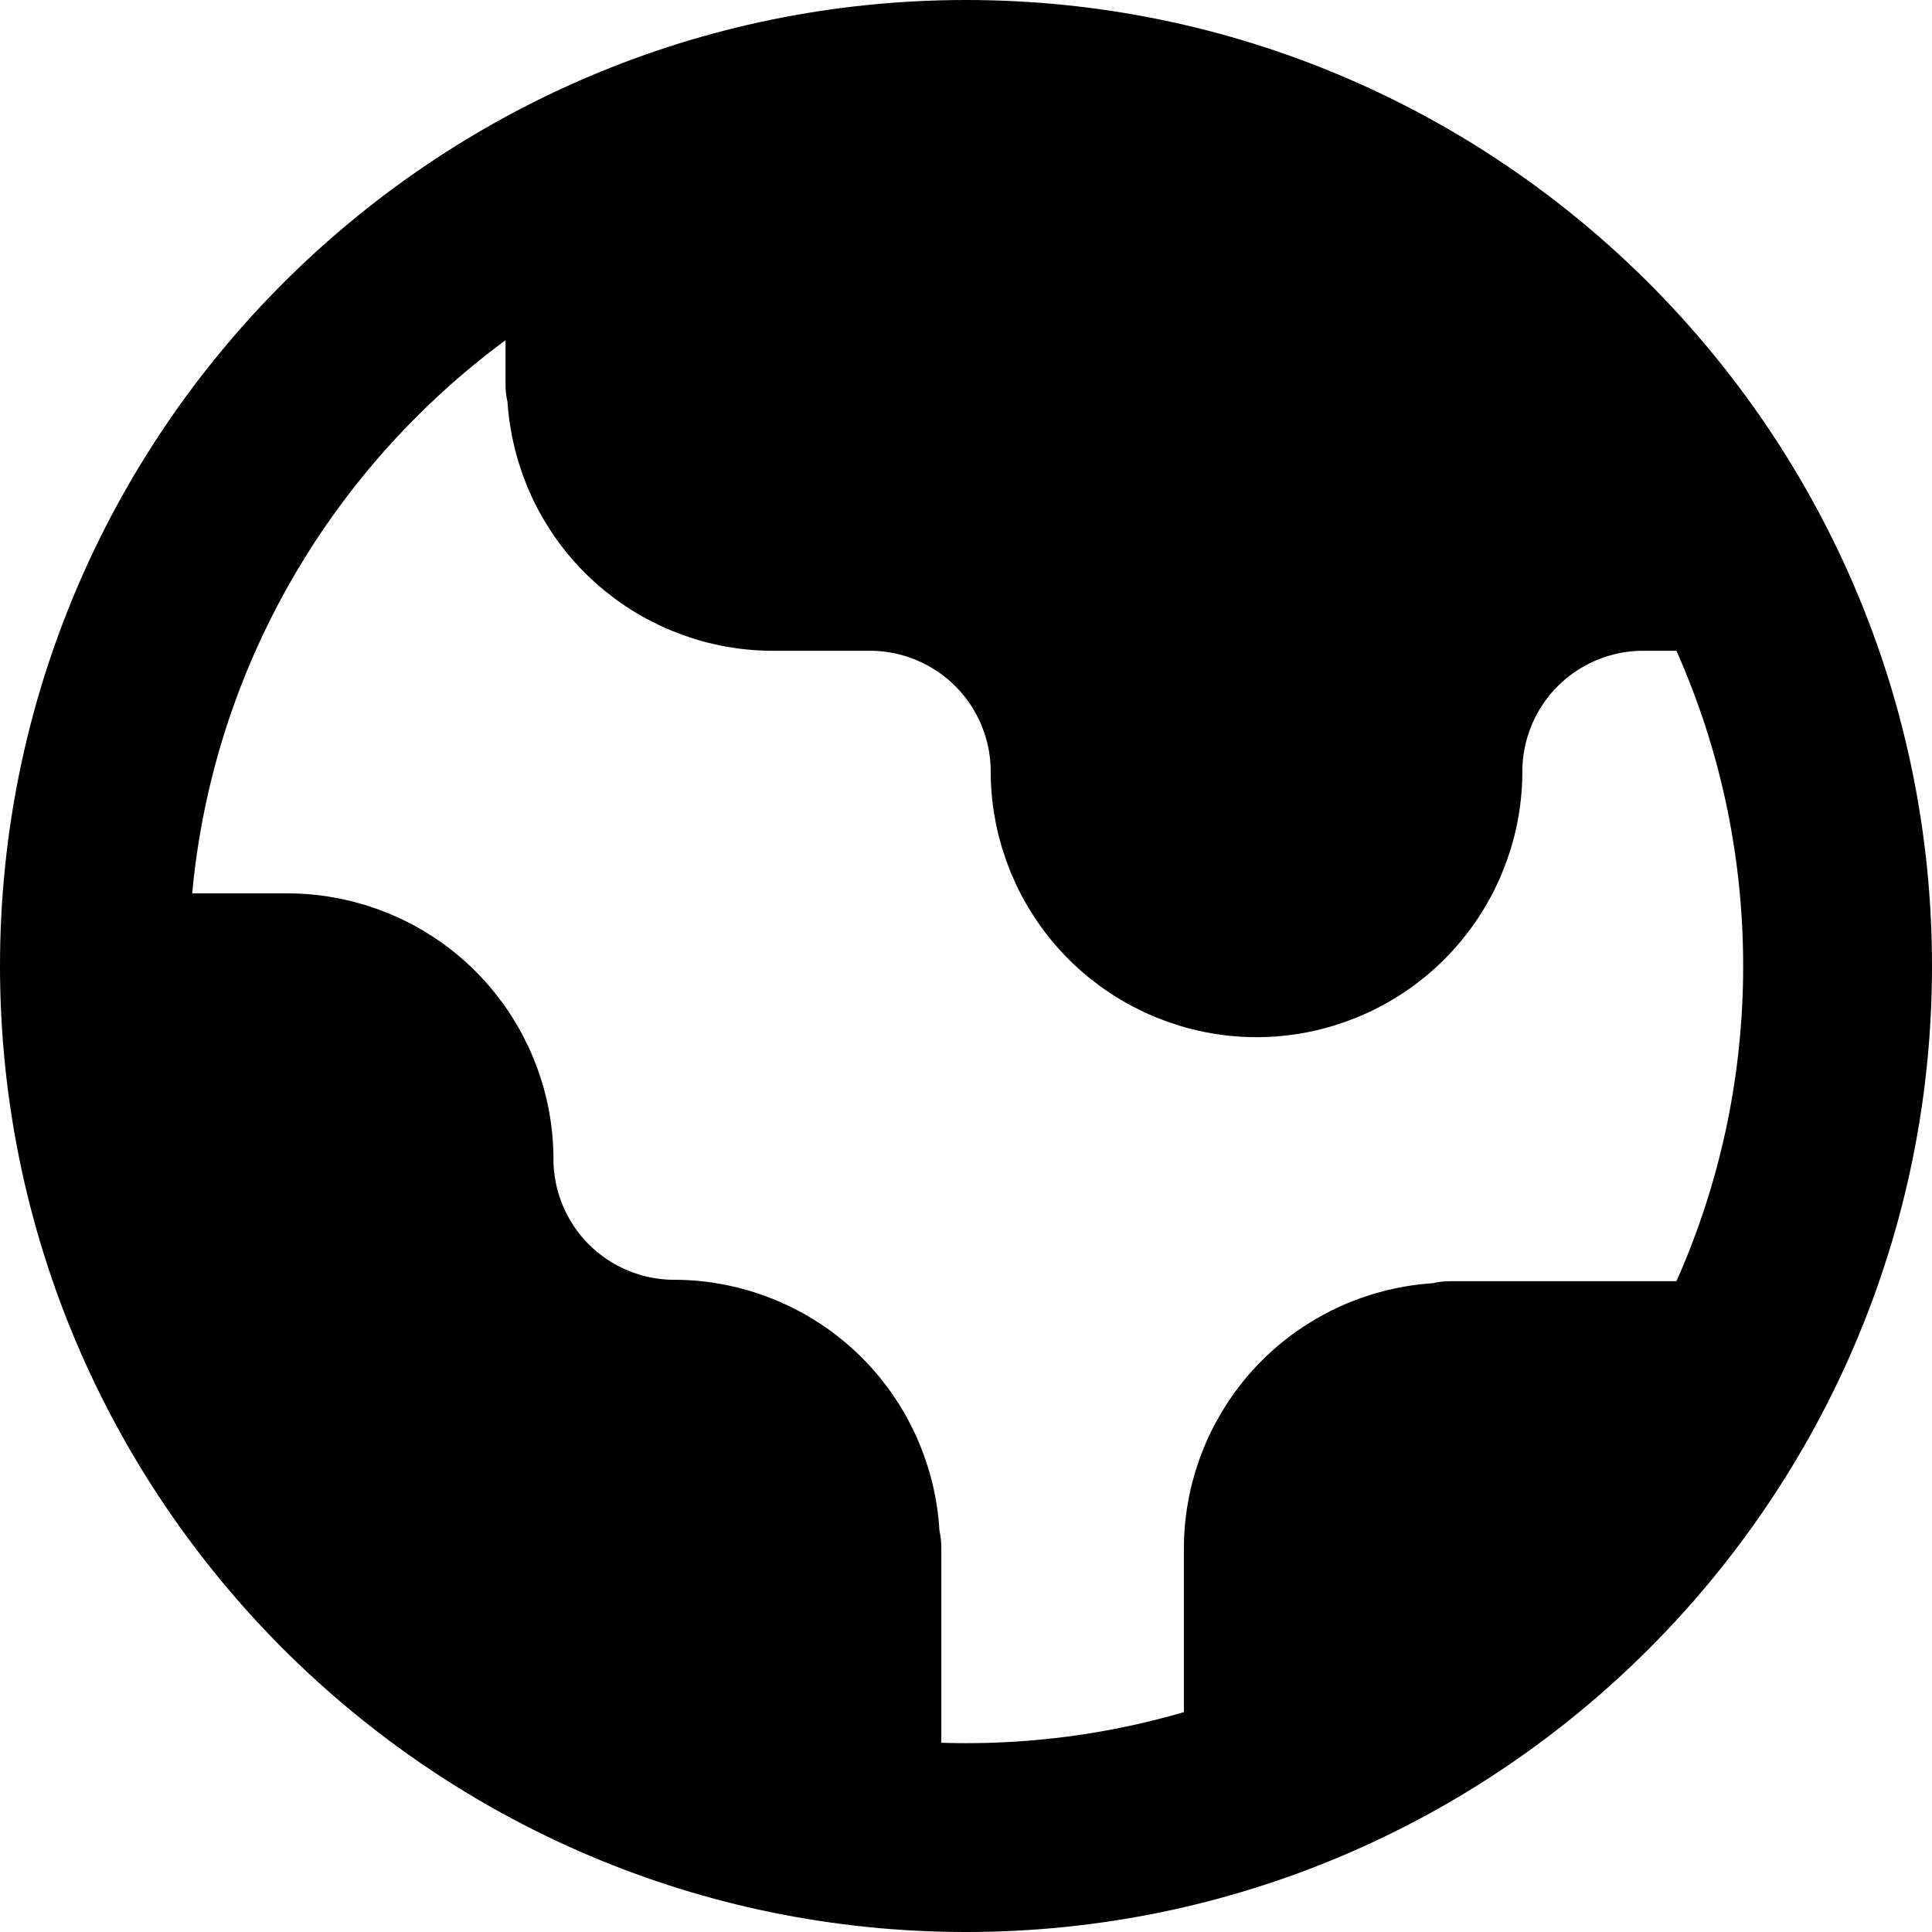
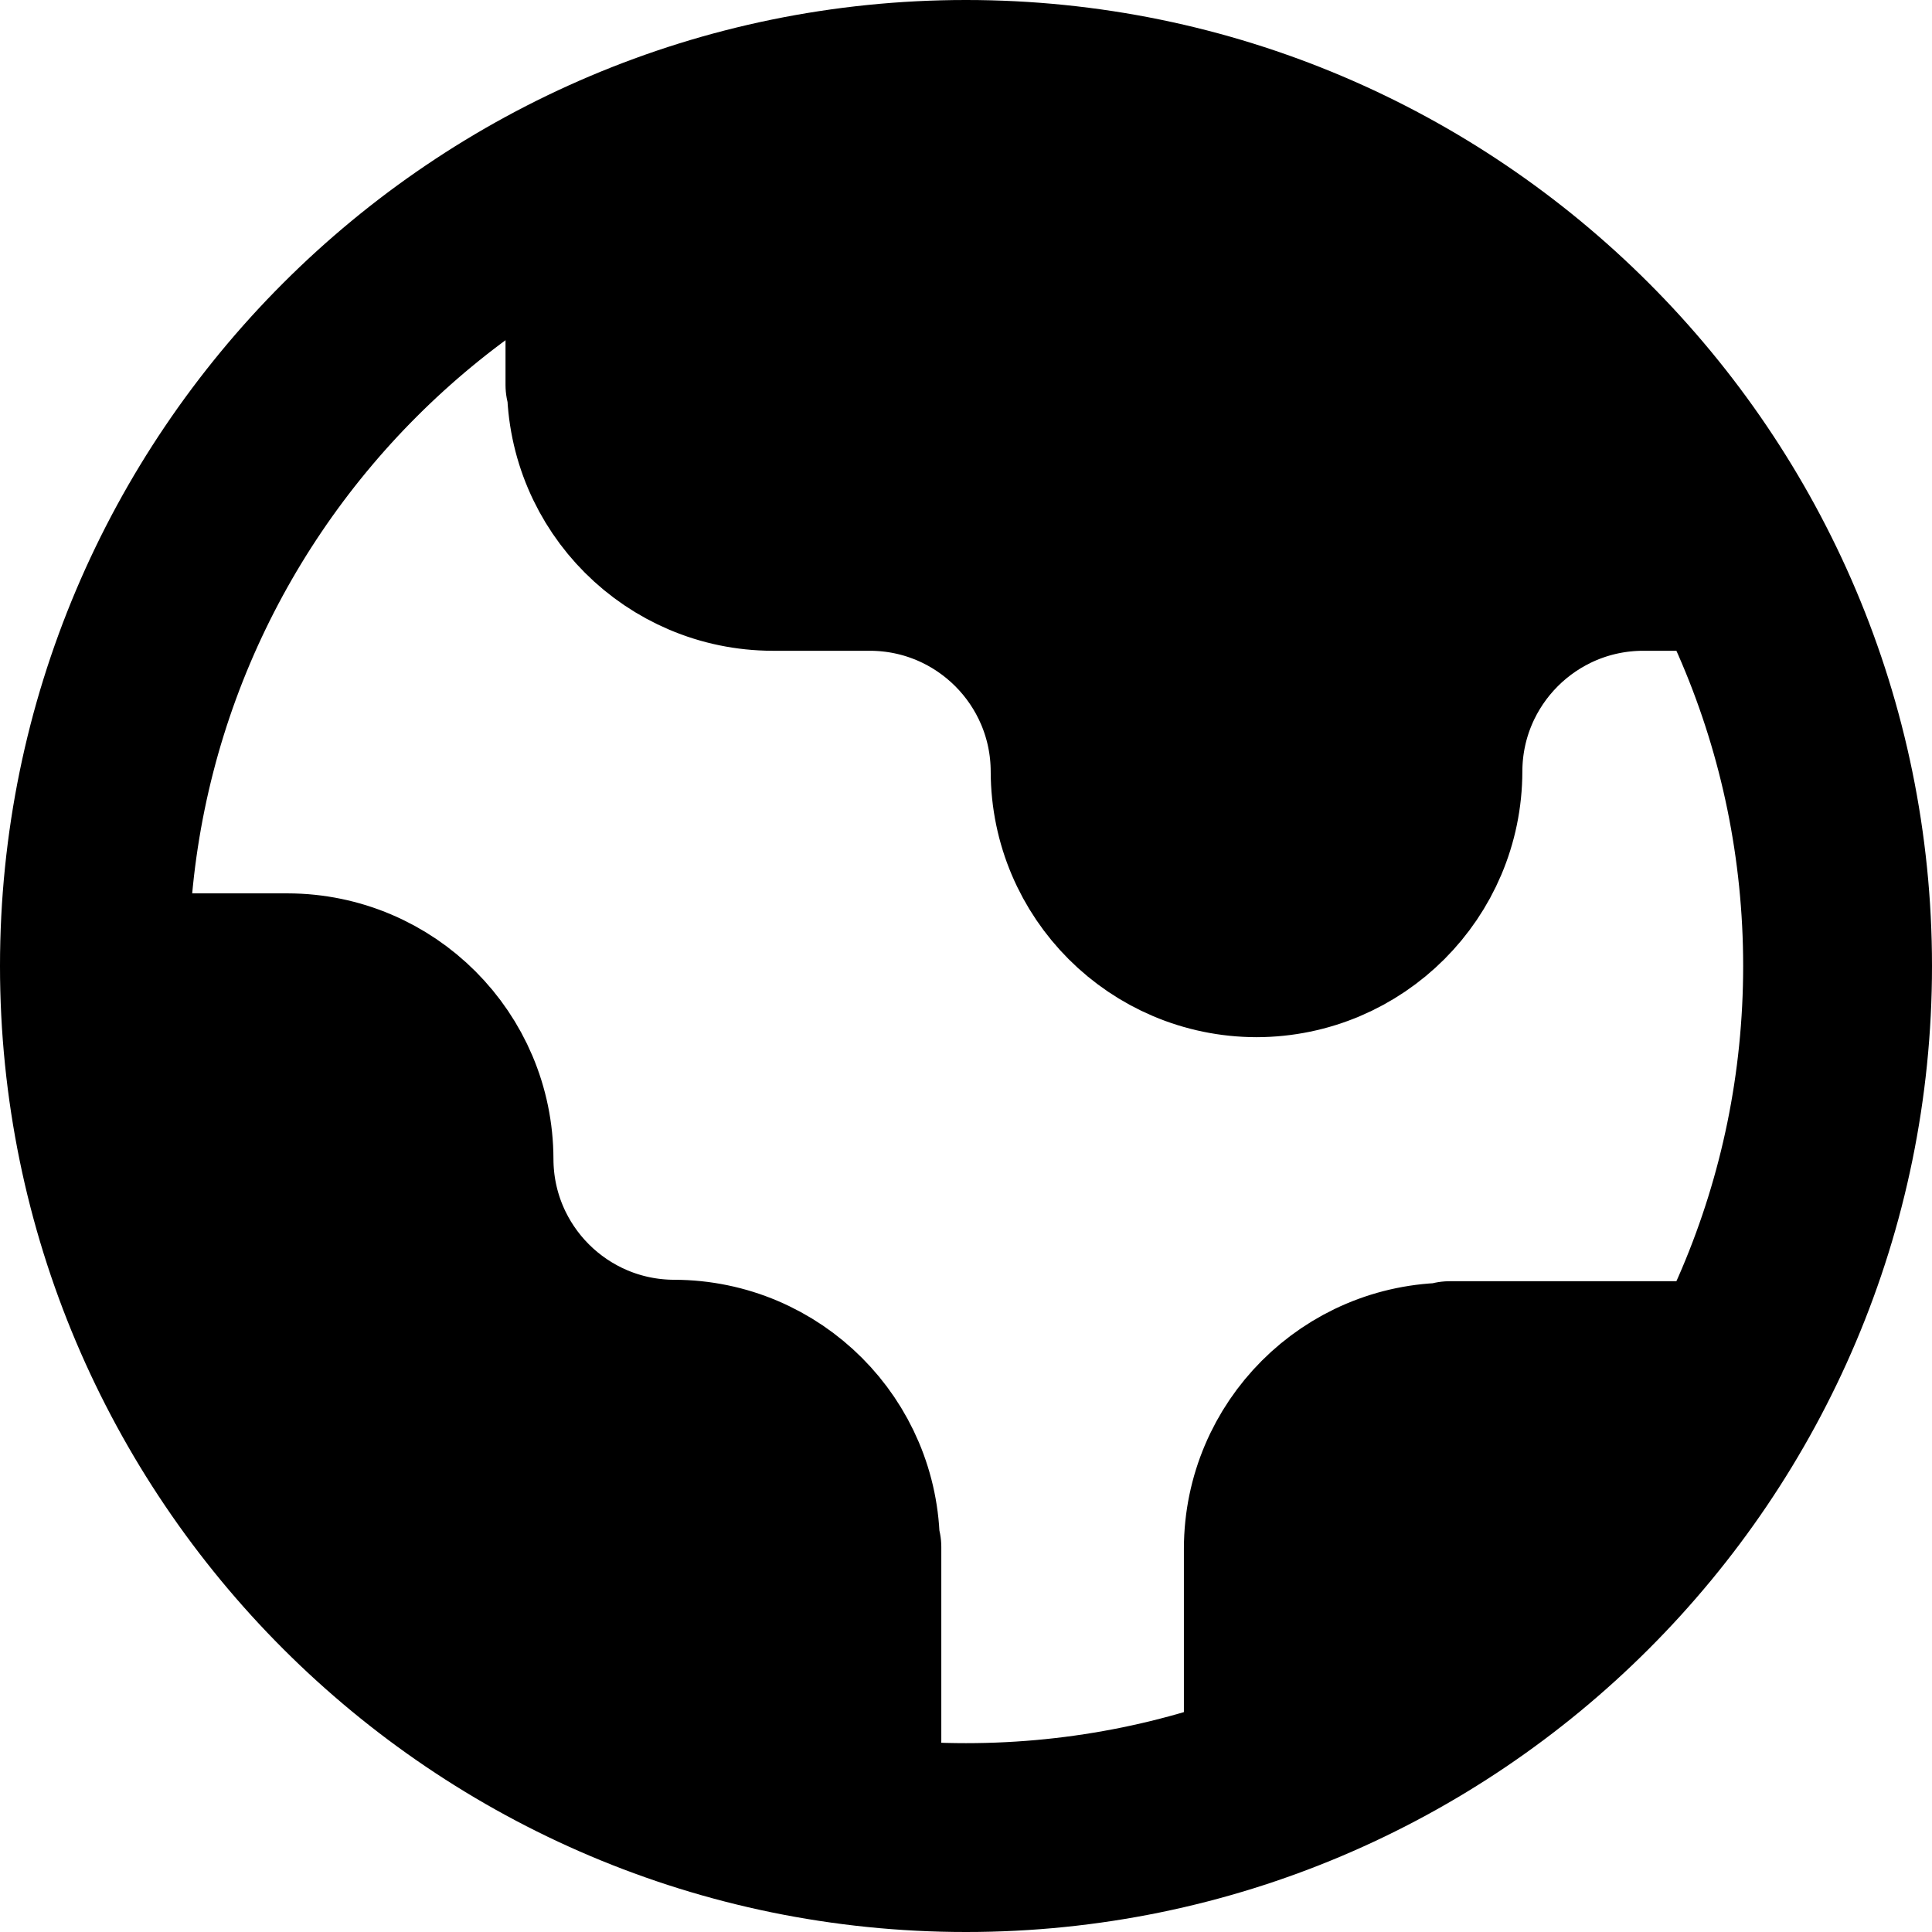
<svg xmlns="http://www.w3.org/2000/svg" stroke="currentColor" viewBox="0 0 13.3 13.3">
-   <path d="M6.65,12.65c3.31,0,6-2.69,6-6S9.96.65,6.65.65.65,3.34.65,6.65s2.69,6,6,6Z" fill="none" stroke="currentColor" stroke-width="1.3" />
-   <path d="M3.98,2.65v-1.33C5.65.54,9.58-.02,11.98,3.98h-.67c-.35,0-.69.14-.94.39-.25.25-.39.59-.39.94s-.14.69-.39.94c-.25.25-.59.39-.94.39s-.69-.14-.94-.39-.39-.59-.39-.94-.14-.69-.39-.94c-.25-.25-.59-.39-.94-.39h-.67c-.35,0-.69-.14-.94-.39-.25-.25-.39-.59-.39-.94ZM9.98,9.32h2c-.8,1.07-2.56,2.22-3.33,2.67v-1.33c0-.35.14-.69.39-.94.25-.25.59-.39.94-.39ZM5.98,10.65v1.33C1.72,11.72.65,8.32.65,6.65h1.33c.35,0,.69.14.94.39.25.25.39.59.39.94s.14.69.39.94c.25.25.59.39.94.39s.69.14.94.39c.25.25.39.59.39.94Z" fill="currentColor" stroke-width="0" />
-   <path d="M3.98,2.65v-1.33C5.65.54,9.58-.02,11.98,3.98h-.67c-.35,0-.69.14-.94.39-.25.25-.39.59-.39.94s-.14.69-.39.94c-.25.25-.59.39-.94.39s-.69-.14-.94-.39-.39-.59-.39-.94-.14-.69-.39-.94c-.25-.25-.59-.39-.94-.39h-.67c-.35,0-.69-.14-.94-.39-.25-.25-.39-.59-.39-.94ZM9.98,9.32h2c-.8,1.07-2.56,2.22-3.33,2.67v-1.33c0-.35.14-.69.39-.94.25-.25.59-.39.94-.39h0ZM5.98,10.65v1.33C1.72,11.72.65,8.32.65,6.65h1.33c.35,0,.69.14.94.39.25.25.39.59.39.94s.14.69.39.94c.25.25.59.39.94.39s.69.14.94.39c.25.25.39.59.39.94Z" fill="none" stroke="currentColor" stroke-linecap="round" stroke-linejoin="round" />
+   <path fill="none" stroke-width="1.3" d="M6.65 12.65c3.31 0 6-2.69 6-6s-2.69-6-6-6-6 2.69-6 6 2.69 6 6 6Z" />
+   <path fill="currentColor" stroke="none" d="M3.98 2.65V1.32c1.67-.78 5.6-1.34 8 2.66h-.67a1.333 1.333 0 0 0-1.33 1.33 1.333 1.333 0 0 1-1.33 1.33 1.333 1.333 0 0 1-1.33-1.33 1.333 1.333 0 0 0-1.33-1.33h-.67a1.333 1.333 0 0 1-1.33-1.33Zm6 6.67h2c-.8 1.07-2.56 2.22-3.33 2.67v-1.33a1.333 1.333 0 0 1 1.33-1.33Zm-4 1.33v1.33C1.72 11.72.65 8.32.65 6.65h1.33a1.333 1.333 0 0 1 1.33 1.33 1.333 1.333 0 0 0 1.33 1.33 1.333 1.333 0 0 1 1.33 1.33Z" />
+   <path fill="none" stroke-linecap="round" stroke-linejoin="round" d="M3.98 2.65V1.32c1.67-.78 5.6-1.34 8 2.66h-.67a1.333 1.333 0 0 0-1.33 1.33 1.333 1.333 0 0 1-1.33 1.33 1.333 1.333 0 0 1-1.33-1.33 1.333 1.333 0 0 0-1.33-1.33h-.67a1.333 1.333 0 0 1-1.33-1.33Zm6 6.67h2c-.8 1.07-2.56 2.22-3.33 2.67v-1.33a1.333 1.333 0 0 1 1.33-1.33h0Zm-4 1.33v1.33C1.72 11.72.65 8.32.65 6.65h1.33a1.333 1.333 0 0 1 1.33 1.33 1.333 1.333 0 0 0 1.33 1.33 1.333 1.333 0 0 1 1.33 1.33Z" />
</svg>
